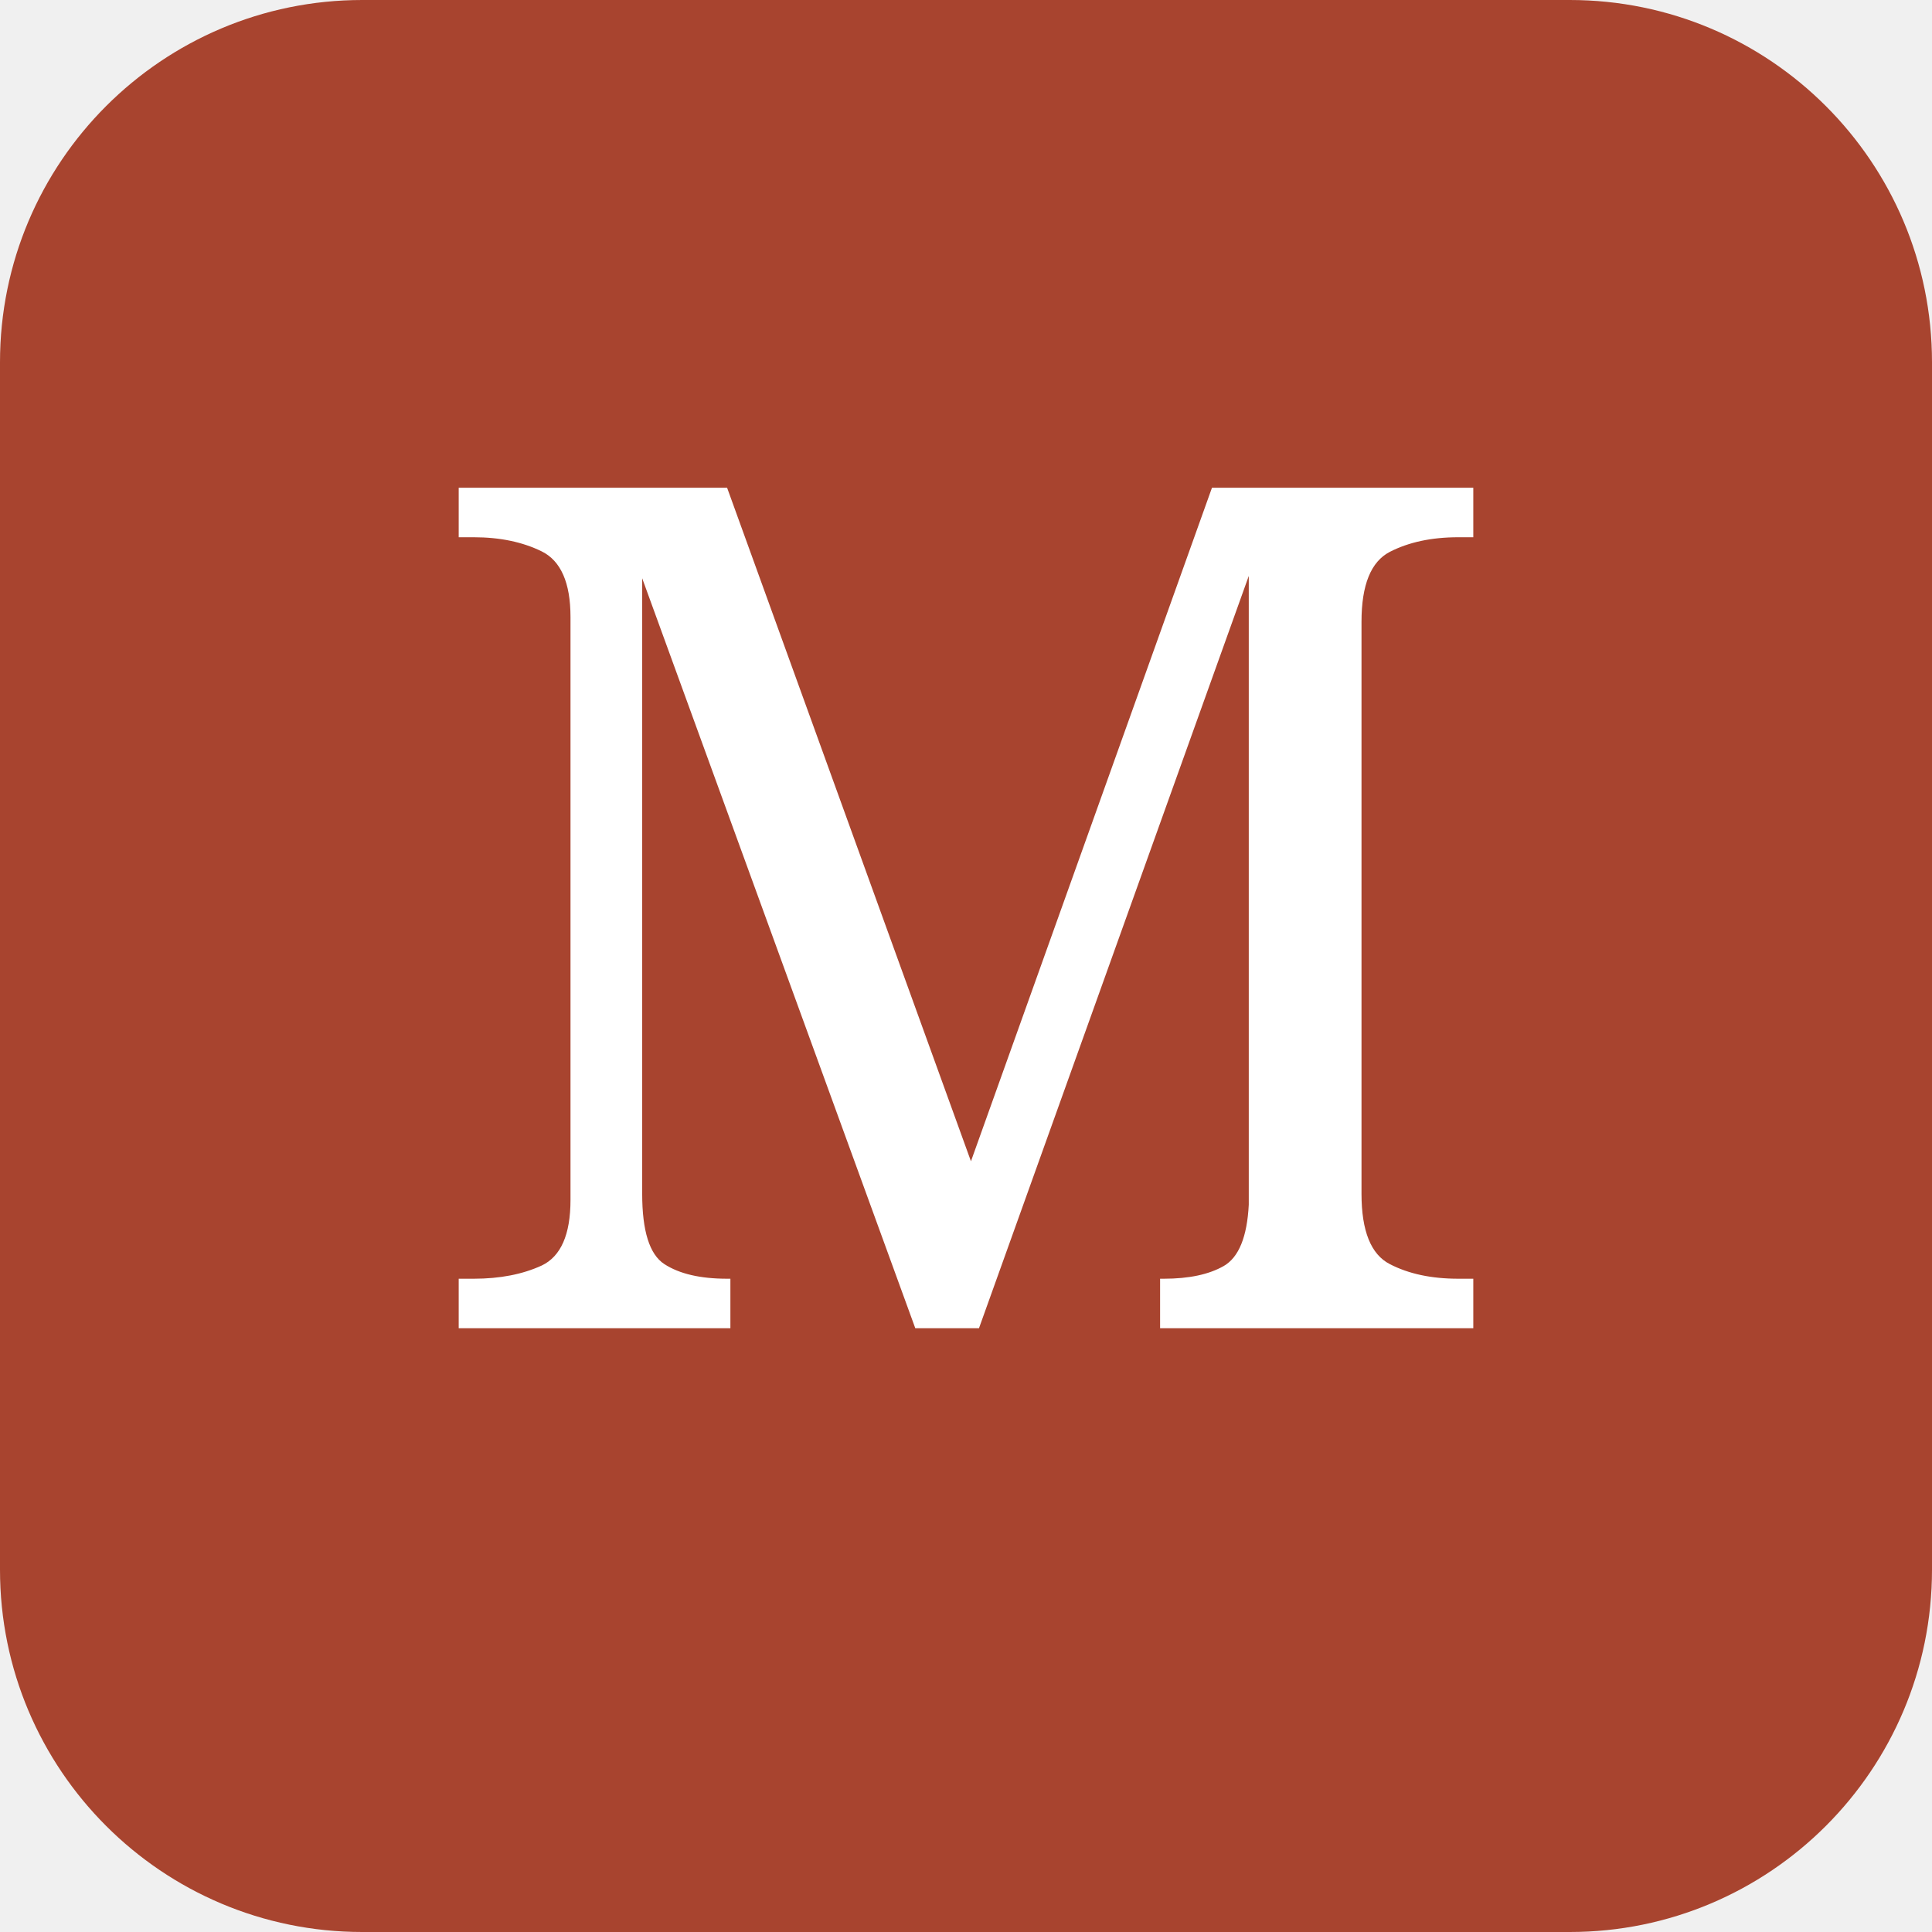
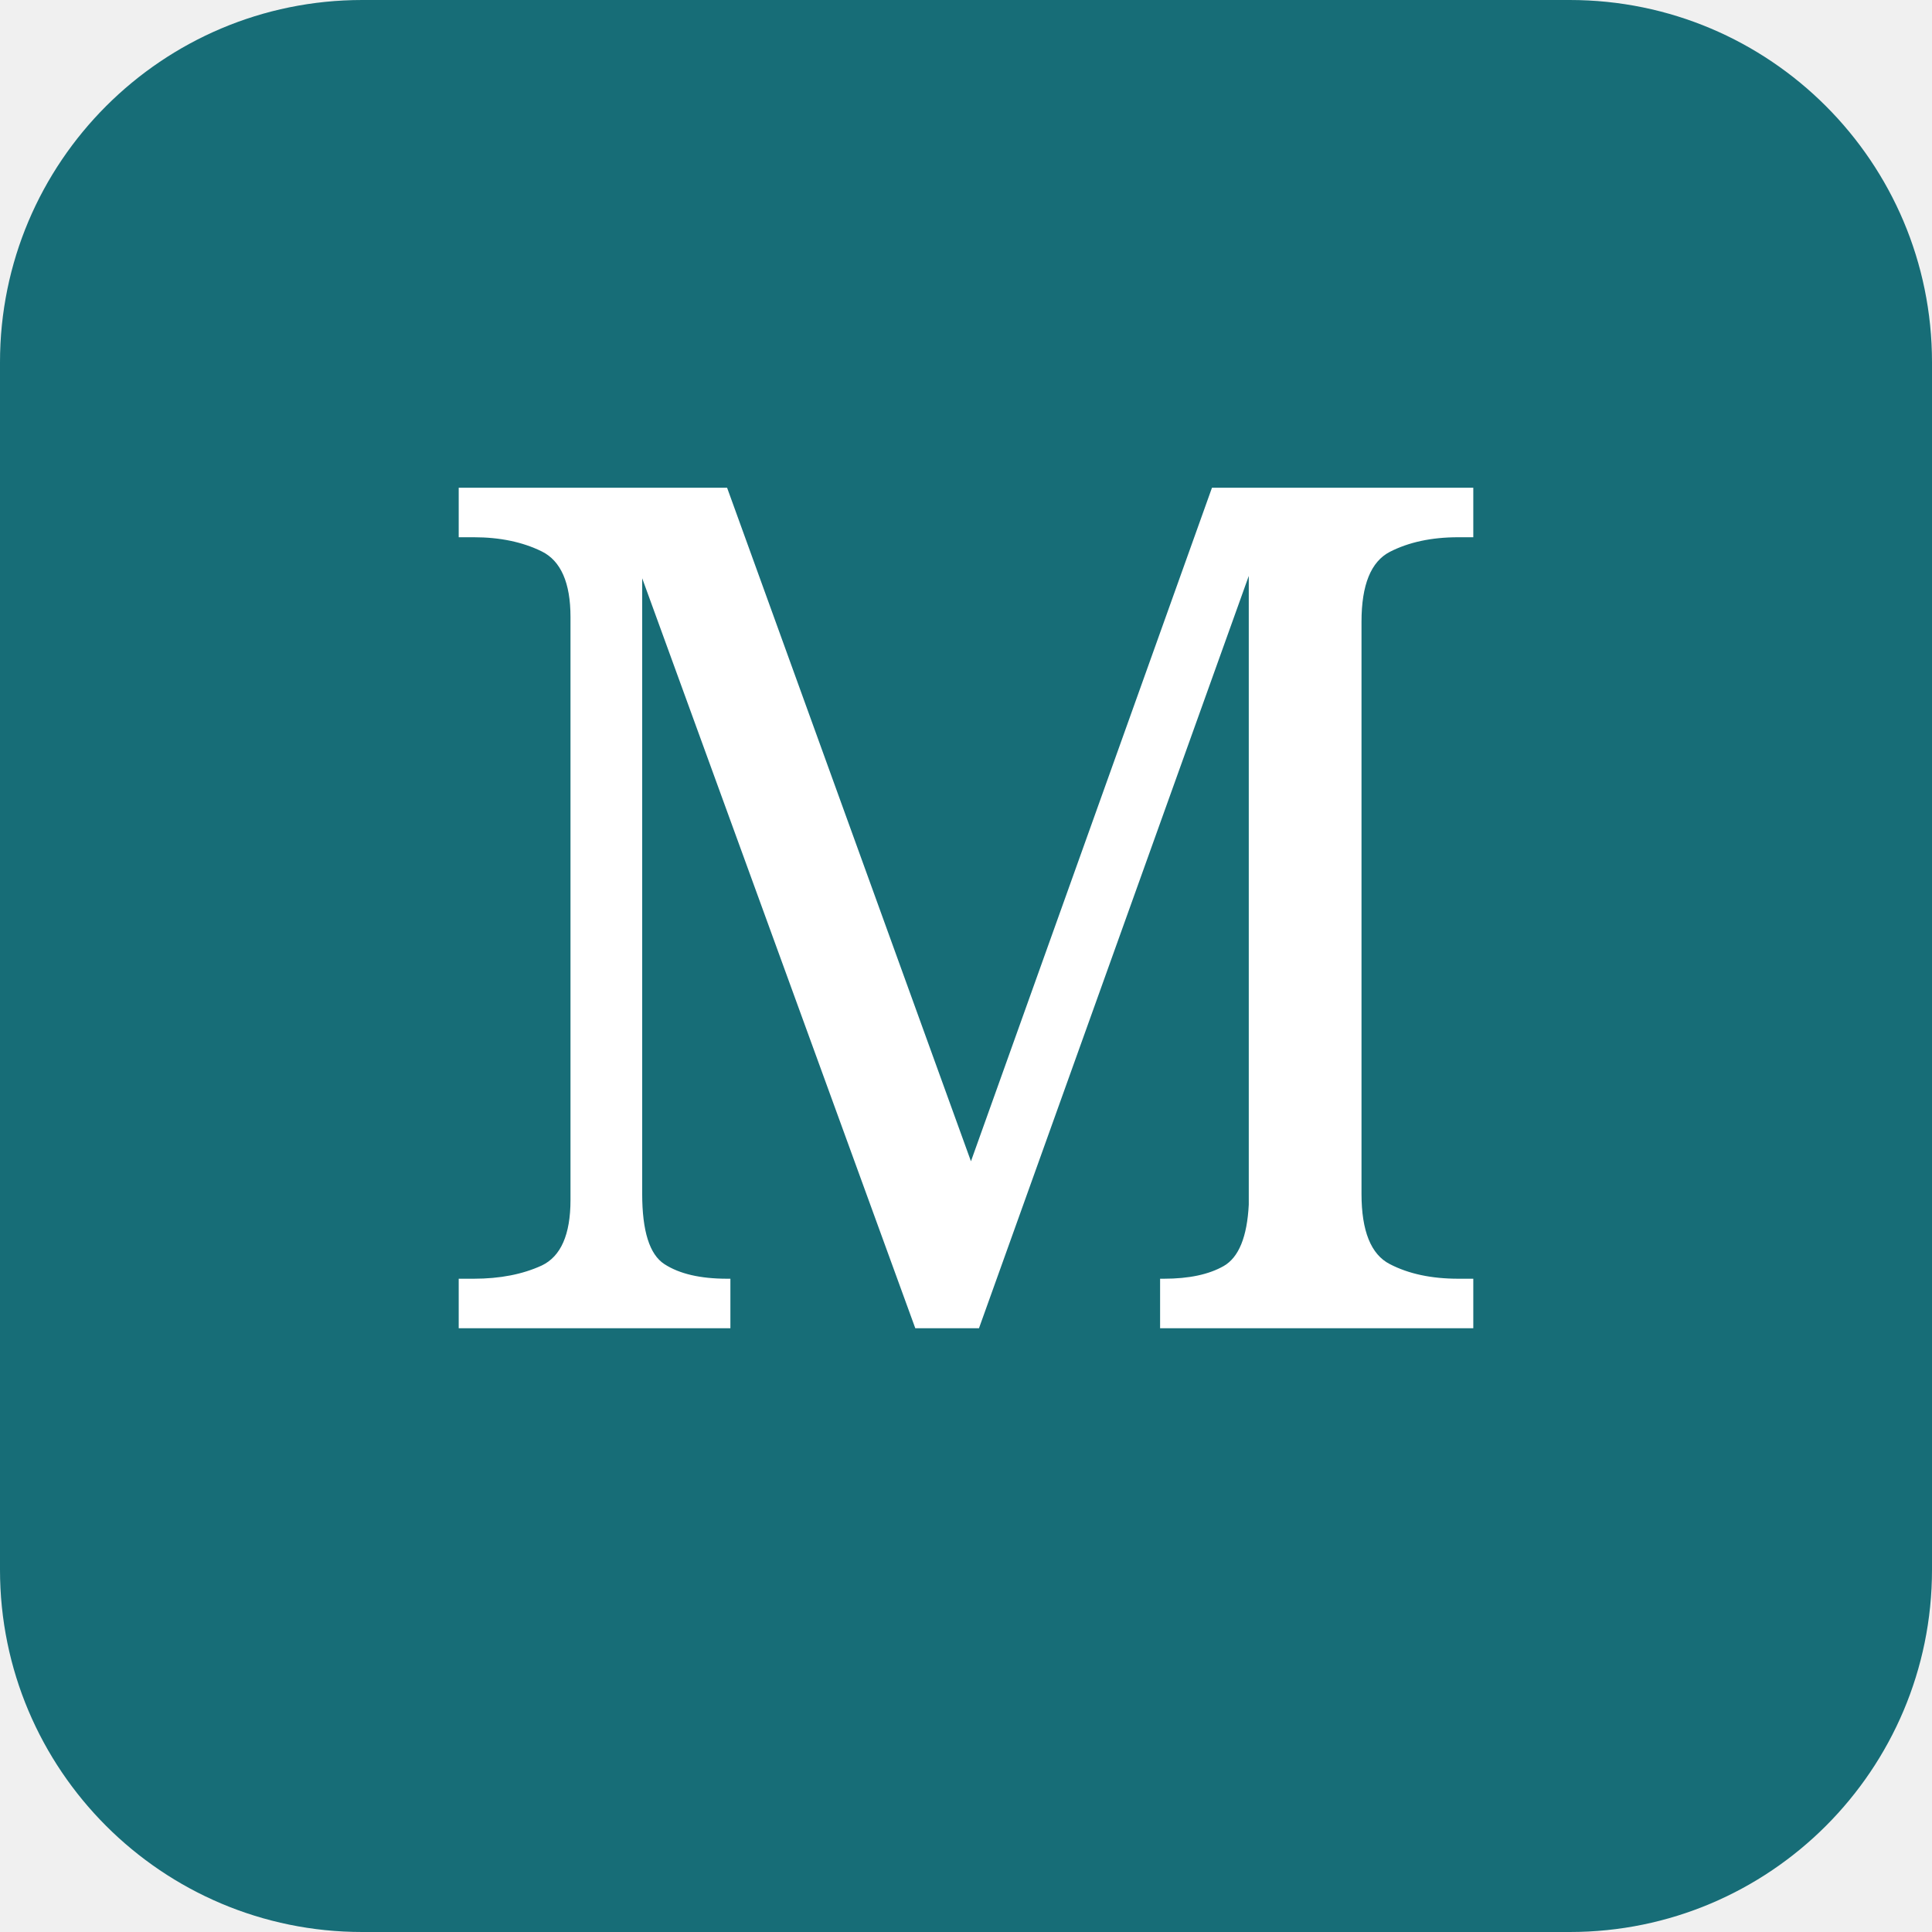
<svg xmlns="http://www.w3.org/2000/svg" viewBox="0 0 64 64">
-   <rect width="64" height="64" rx="12" fill="#a8442f" />
+   <rect width="64" height="64" rx="12" fill="#176d77" />
  <text x="32" y="44" text-anchor="middle" fill="white" font-family="Georgia,serif" font-size="39">M</text>
</svg>
